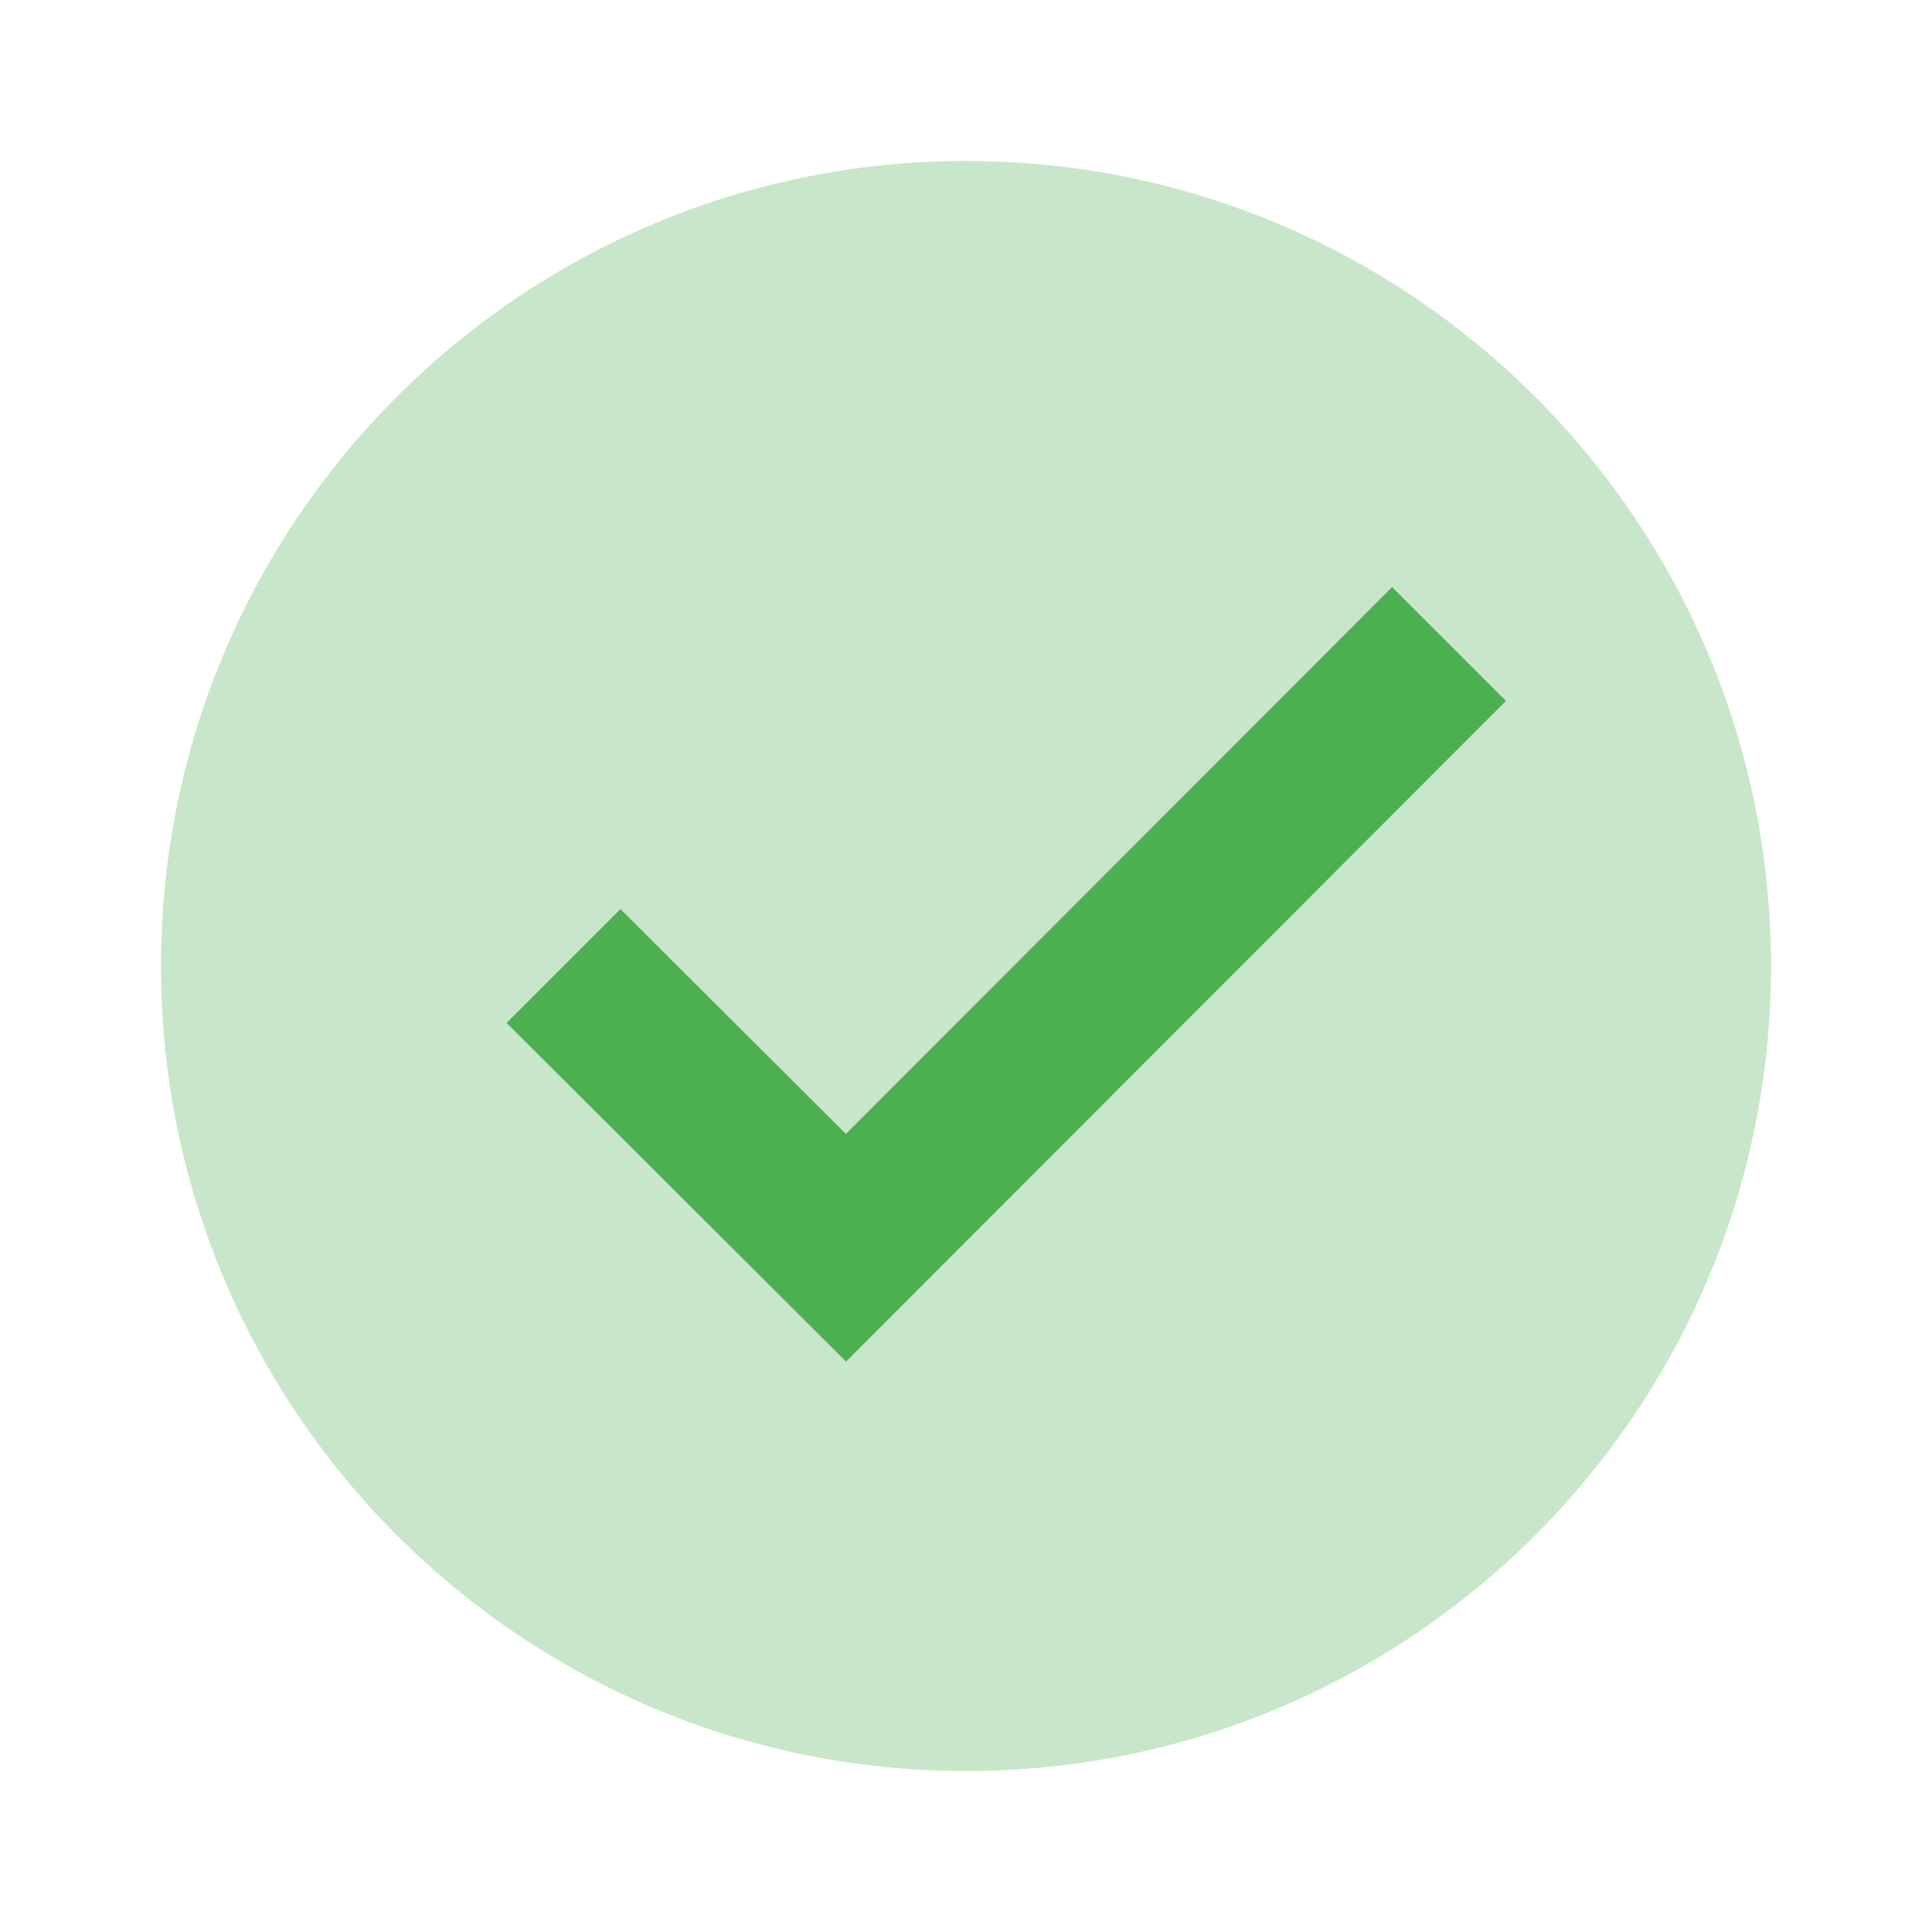
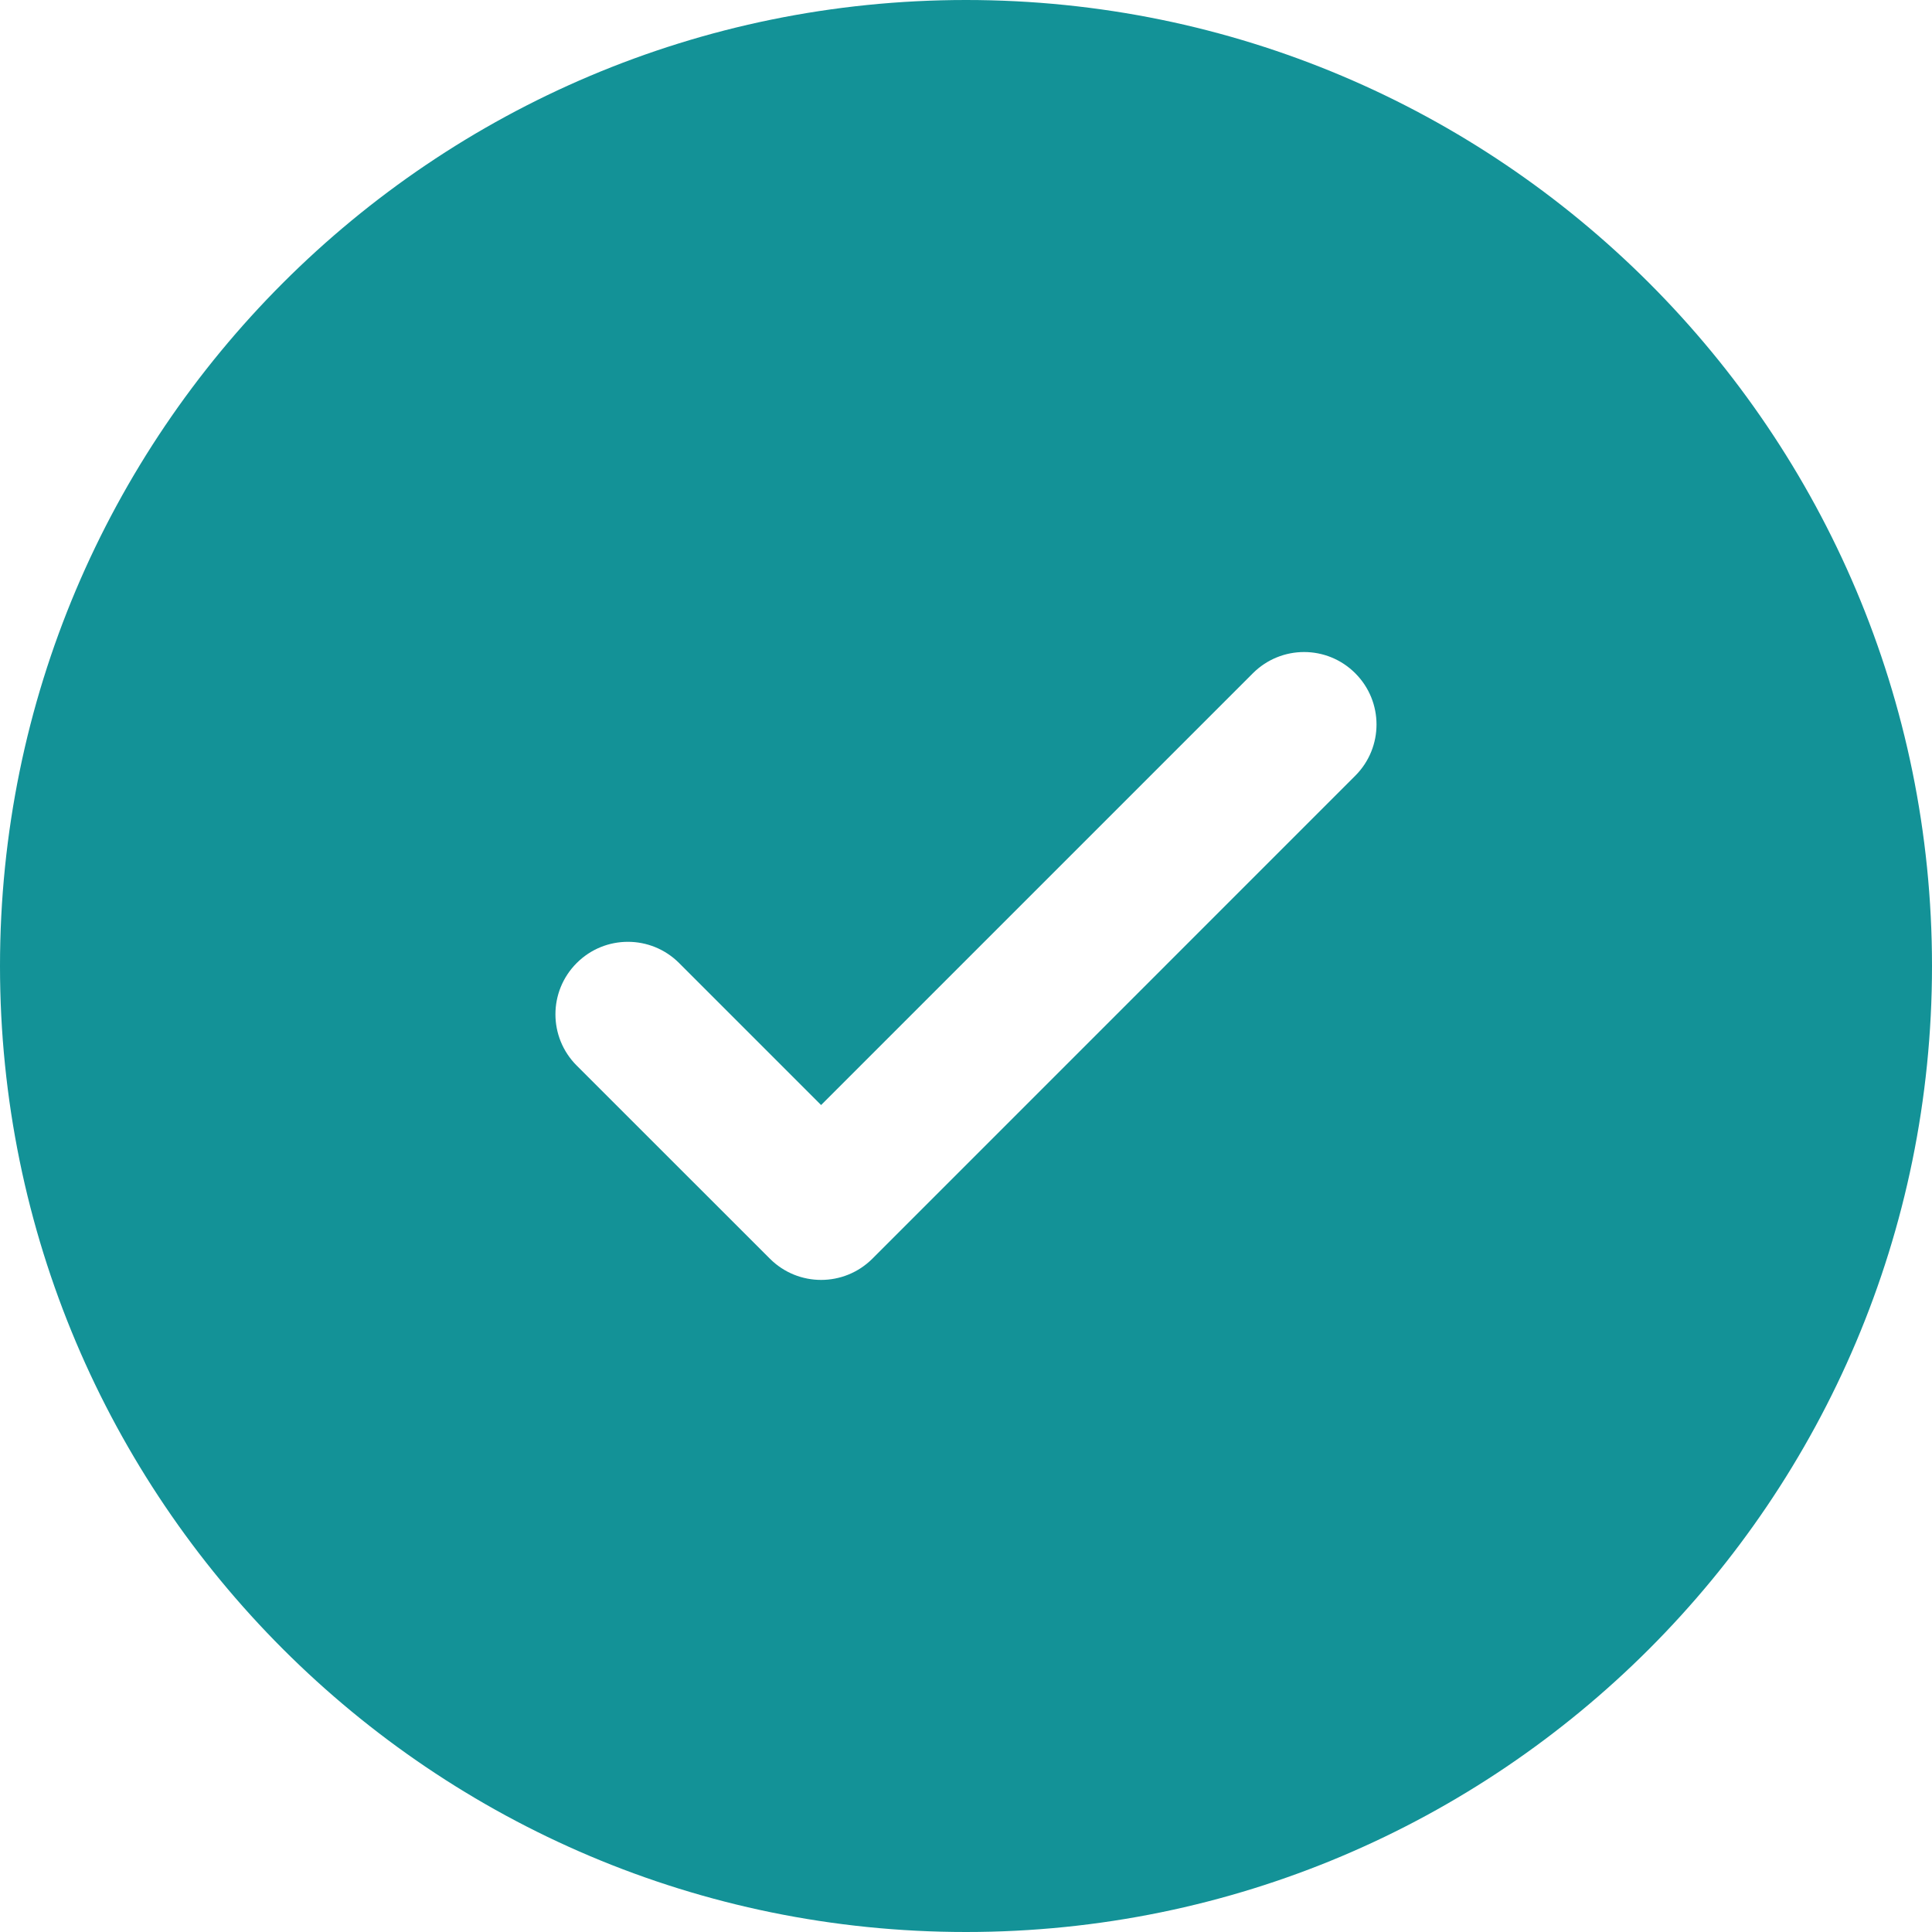
- <svg xmlns="http://www.w3.org/2000/svg" viewBox="0 0 48 48" width="48px" height="48px">
-   <path fill="#c8e6c9" d="M44,24c0,11.045-8.955,20-20,20S4,35.045,4,24S12.955,4,24,4S44,12.955,44,24z" />
-   <path fill="#4caf50" d="M34.586,14.586l-13.57,13.586l-5.602-5.586l-2.828,2.828l8.434,8.414l16.395-16.414L34.586,14.586z" />
+ <svg xmlns="http://www.w3.org/2000/svg" width="28" height="28" viewBox="0 0 28 28" fill="none">
+   <path fill-rule="evenodd" clip-rule="evenodd" d="M28 14C28 21.732 21.732 28 14 28C6.268 28 0 21.732 0 14C0 6.268 6.268 0 14 0C21.732 0 28 6.268 28 14ZM19.642 9.758C20.052 10.168 20.052 10.832 19.642 11.242L12.643 18.242C12.232 18.652 11.568 18.652 11.158 18.242L8.358 15.443C7.947 15.032 7.947 14.368 8.358 13.957C8.768 13.547 9.432 13.547 9.842 13.957L11.9 16.015L15.029 12.886L18.157 9.758C18.568 9.347 19.232 9.347 19.642 9.758Z" fill="#139297" />
</svg>
